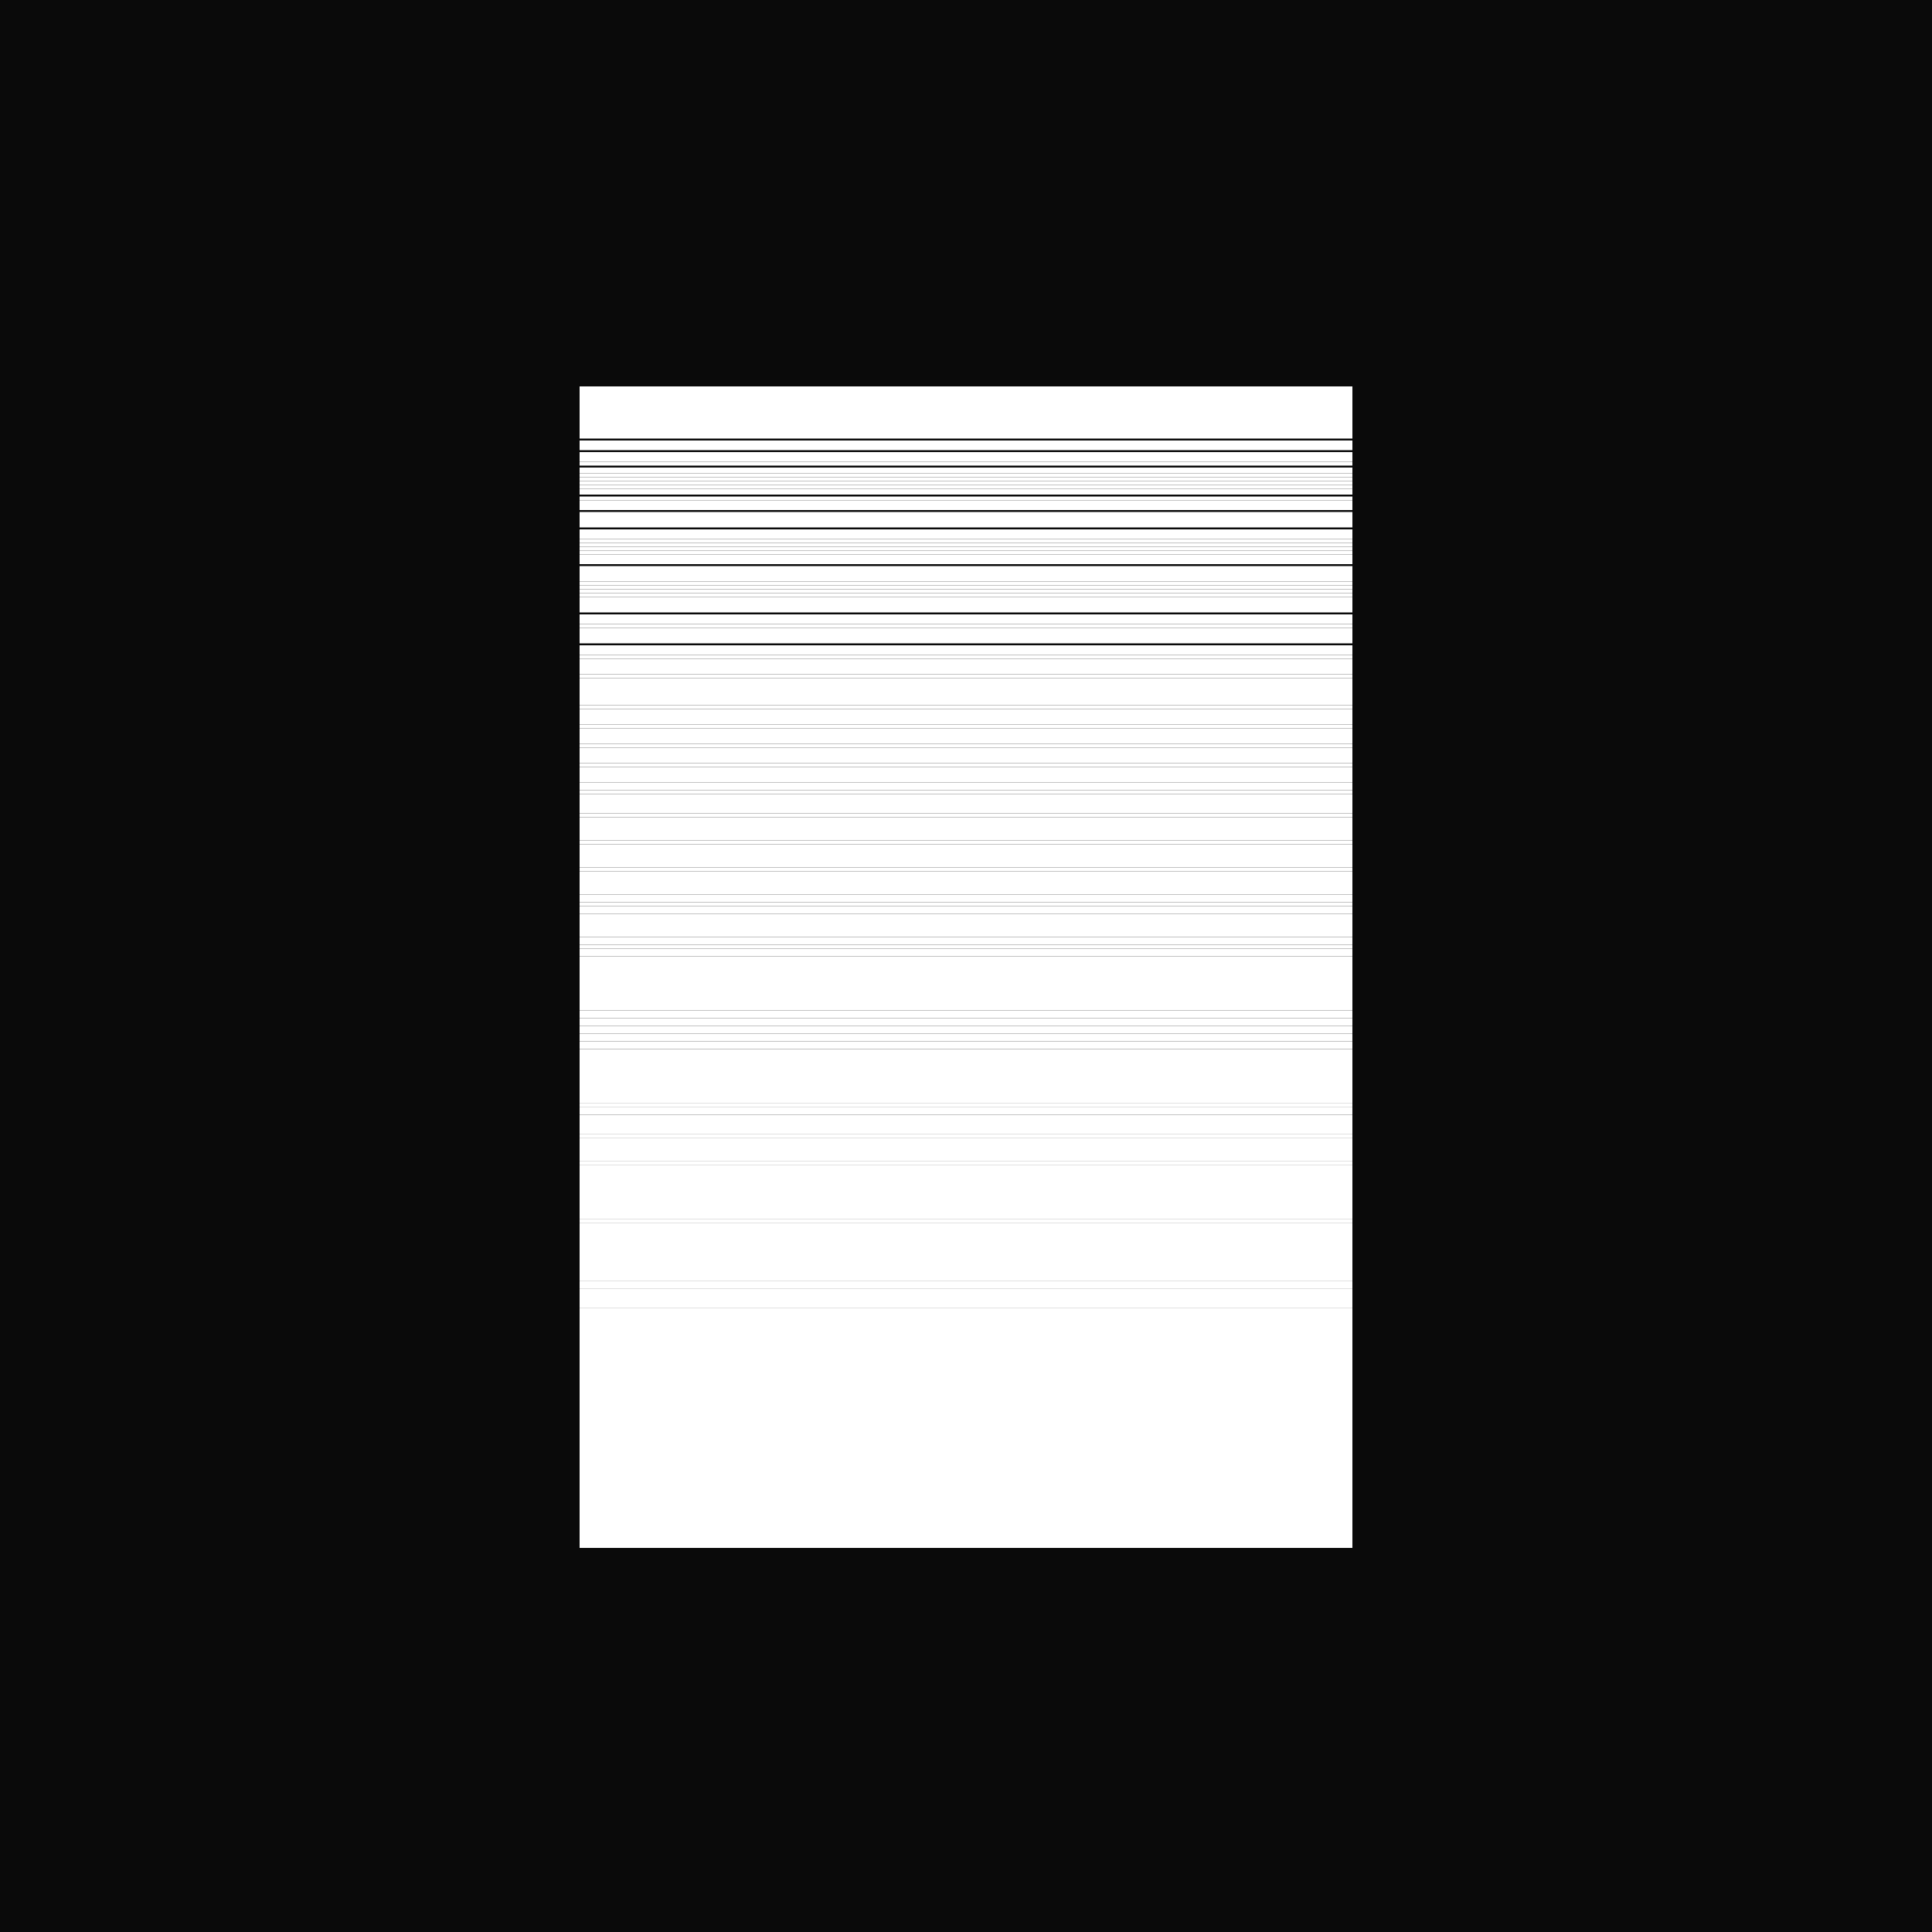
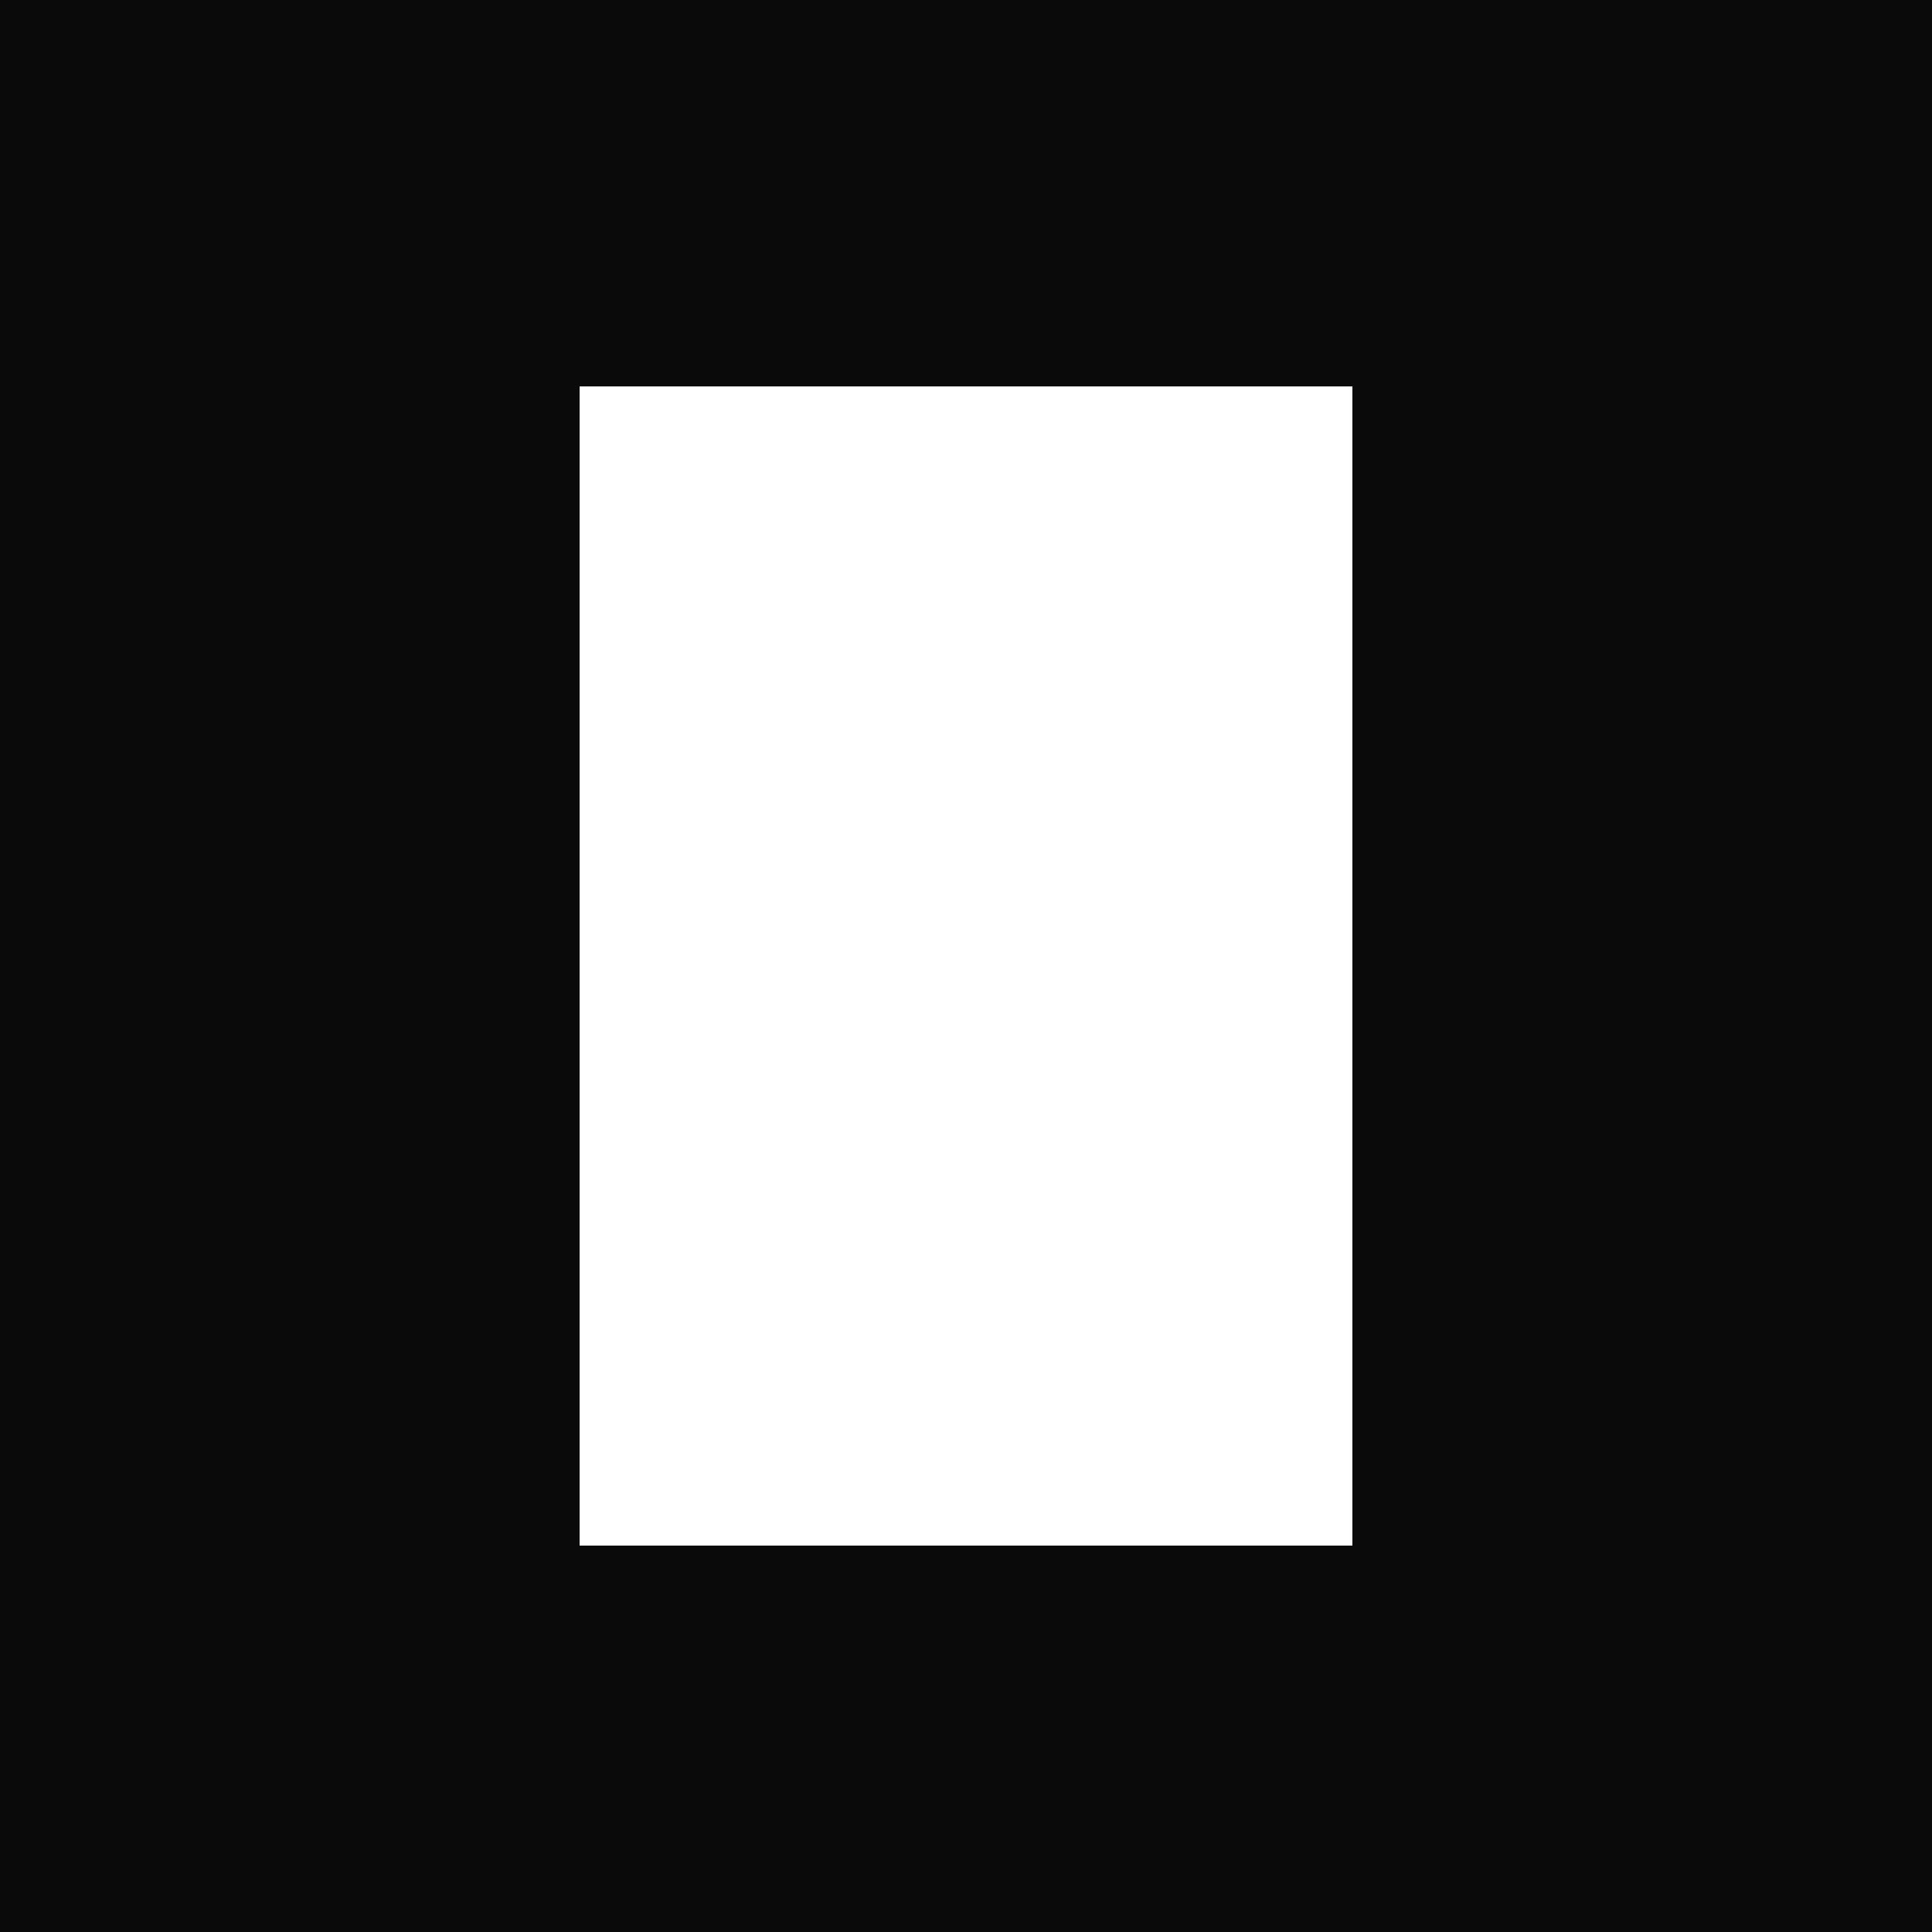
- <svg xmlns="http://www.w3.org/2000/svg" width="4000" height="4000" viewBox="0 0 1000 1000" fill="none">
+ <svg xmlns="http://www.w3.org/2000/svg" width="4000" height="4000" viewBox="0 0 1000 1000" fill="none" shape-rendering="crispEdges">
  <defs>
-     <rect id="l" width="400" height="2" fill="white" />
+     <rect id="l" width="400" height="4" fill="white" />
  </defs>
  <rect width="1000" height="1000" fill="#0A0A0A" />
-   <use href="#l" x="300" y="200" />
-   <use href="#l" x="300" y="202" />
-   <use href="#l" x="300" y="204" />
-   <use href="#l" x="300" y="206" />
-   <use href="#l" x="300" y="208" />
-   <use href="#l" x="300" y="210" />
-   <use href="#l" x="300" y="212" />
-   <use href="#l" x="300" y="214" />
-   <use href="#l" x="300" y="216" />
-   <use href="#l" x="300" y="218" />
-   <use href="#l" x="300" y="220" />
-   <use href="#l" x="300" y="222" />
-   <use href="#l" x="300" y="224" />
-   <use href="#l" x="300" y="225" />
-   <use href="#l" x="300" y="228" />
-   <use href="#l" x="300" y="230" />
-   <use href="#l" x="300" y="231" />
-   <use href="#l" x="300" y="234" />
-   <use href="#l" x="300" y="236" />
-   <use href="#l" x="300" y="237" />
-   <use href="#l" x="300" y="239" />
-   <use href="#l" x="300" y="242" />
-   <use href="#l" x="300" y="243" />
-   <use href="#l" x="300" y="245" />
-   <use href="#l" x="300" y="247" />
-   <use href="#l" x="300" y="249" />
-   <use href="#l" x="300" y="251" />
-   <use href="#l" x="300" y="253" />
-   <use href="#l" x="300" y="254" />
-   <use href="#l" x="300" y="257" />
-   <use href="#l" x="300" y="259" />
-   <use href="#l" x="300" y="260" />
-   <use href="#l" x="300" y="262" />
-   <use href="#l" x="300" y="265" />
-   <use href="#l" x="300" y="266" />
-   <use href="#l" x="300" y="268" />
-   <use href="#l" x="300" y="270" />
-   <use href="#l" x="300" y="271" />
-   <use href="#l" x="300" y="274" />
-   <use href="#l" x="300" y="276" />
-   <use href="#l" x="300" y="277" />
-   <use href="#l" x="300" y="279" />
-   <use href="#l" x="300" y="281" />
-   <use href="#l" x="300" y="283" />
-   <use href="#l" x="300" y="285" />
-   <use href="#l" x="300" y="287" />
-   <use href="#l" x="300" y="288" />
-   <use href="#l" x="300" y="290" />
-   <use href="#l" x="300" y="293" />
-   <use href="#l" x="300" y="294" />
-   <use href="#l" x="300" y="296" />
-   <use href="#l" x="300" y="298" />
-   <use href="#l" x="300" y="299" />
-   <use href="#l" x="300" y="301" />
-   <use href="#l" x="300" y="303" />
-   <use href="#l" x="300" y="305" />
-   <use href="#l" x="300" y="307" />
-   <use href="#l" x="300" y="309" />
-   <use href="#l" x="300" y="310" />
-   <use href="#l" x="300" y="312" />
-   <use href="#l" x="300" y="314" />
-   <use href="#l" x="300" y="315" />
-   <use href="#l" x="300" y="318" />
-   <use href="#l" x="300" y="320" />
-   <use href="#l" x="300" y="321" />
-   <use href="#l" x="300" y="323" />
-   <use href="#l" x="300" y="325" />
-   <use href="#l" x="300" y="326" />
-   <use href="#l" x="300" y="328" />
-   <use href="#l" x="300" y="330" />
-   <use href="#l" x="300" y="331" />
-   <use href="#l" x="300" y="334" />
-   <use href="#l" x="300" y="336" />
-   <use href="#l" x="300" y="337" />
-   <use href="#l" x="300" y="339" />
-   <use href="#l" x="300" y="341" />
-   <use href="#l" x="300" y="342" />
-   <use href="#l" x="300" y="344" />
-   <use href="#l" x="300" y="346" />
-   <use href="#l" x="300" y="347" />
-   <use href="#l" x="300" y="349" />
-   <use href="#l" x="300" y="351" />
-   <use href="#l" x="300" y="352" />
-   <use href="#l" x="300" y="354" />
-   <use href="#l" x="300" y="356" />
-   <use href="#l" x="300" y="358" />
-   <use href="#l" x="300" y="360" />
-   <use href="#l" x="300" y="362" />
-   <use href="#l" x="300" y="363" />
-   <use href="#l" x="300" y="365" />
-   <use href="#l" x="300" y="367" />
-   <use href="#l" x="300" y="368" />
-   <use href="#l" x="300" y="370" />
-   <use href="#l" x="300" y="372" />
-   <use href="#l" x="300" y="373" />
-   <use href="#l" x="300" y="375" />
-   <use href="#l" x="300" y="377" />
-   <use href="#l" x="300" y="378" />
-   <use href="#l" x="300" y="380" />
-   <use href="#l" x="300" y="382" />
-   <use href="#l" x="300" y="383" />
-   <use href="#l" x="300" y="385" />
-   <use href="#l" x="300" y="387" />
-   <use href="#l" x="300" y="388" />
-   <use href="#l" x="300" y="390" />
-   <use href="#l" x="300" y="392" />
-   <use href="#l" x="300" y="393" />
-   <use href="#l" x="300" y="395" />
-   <use href="#l" x="300" y="397" />
-   <use href="#l" x="300" y="398" />
-   <use href="#l" x="300" y="400" />
-   <use href="#l" x="300" y="402" />
-   <use href="#l" x="300" y="403" />
-   <use href="#l" x="300" y="405" />
-   <use href="#l" x="300" y="406" />
-   <use href="#l" x="300" y="407" />
-   <use href="#l" x="300" y="409" />
-   <use href="#l" x="300" y="411" />
-   <use href="#l" x="300" y="412" />
-   <use href="#l" x="300" y="414" />
-   <use href="#l" x="300" y="416" />
-   <use href="#l" x="300" y="418" />
-   <use href="#l" x="300" y="419" />
-   <use href="#l" x="300" y="421" />
-   <use href="#l" x="300" y="423" />
-   <use href="#l" x="300" y="424" />
-   <use href="#l" x="300" y="426" />
-   <use href="#l" x="300" y="428" />
-   <use href="#l" x="300" y="428" />
-   <use href="#l" x="300" y="430" />
-   <use href="#l" x="300" y="432" />
-   <use href="#l" x="300" y="433" />
-   <use href="#l" x="300" y="435" />
-   <use href="#l" x="300" y="437" />
-   <use href="#l" x="300" y="438" />
-   <use href="#l" x="300" y="440" />
-   <use href="#l" x="300" y="442" />
-   <use href="#l" x="300" y="443" />
-   <use href="#l" x="300" y="444" />
-   <use href="#l" x="300" y="446" />
-   <use href="#l" x="300" y="447" />
-   <use href="#l" x="300" y="449" />
-   <use href="#l" x="300" y="451" />
-   <use href="#l" x="300" y="452" />
-   <use href="#l" x="300" y="454" />
-   <use href="#l" x="300" y="455" />
-   <use href="#l" x="300" y="456" />
-   <use href="#l" x="300" y="458" />
-   <use href="#l" x="300" y="460" />
-   <use href="#l" x="300" y="461" />
-   <use href="#l" x="300" y="463" />
-   <use href="#l" x="300" y="464" />
-   <use href="#l" x="300" y="465" />
-   <use href="#l" x="300" y="467" />
-   <use href="#l" x="300" y="469" />
-   <use href="#l" x="300" y="470" />
-   <use href="#l" x="300" y="471" />
-   <use href="#l" x="300" y="473" />
-   <use href="#l" x="300" y="474" />
-   <use href="#l" x="300" y="476" />
-   <use href="#l" x="300" y="478" />
-   <use href="#l" x="300" y="479" />
-   <use href="#l" x="300" y="480" />
-   <use href="#l" x="300" y="482" />
-   <use href="#l" x="300" y="483" />
-   <use href="#l" x="300" y="485" />
-   <use href="#l" x="300" y="486" />
-   <use href="#l" x="300" y="487" />
-   <use href="#l" x="300" y="489" />
-   <use href="#l" x="300" y="491" />
-   <use href="#l" x="300" y="492" />
-   <use href="#l" x="300" y="493" />
-   <use href="#l" x="300" y="495" />
-   <use href="#l" x="300" y="496" />
-   <use href="#l" x="300" y="498" />
-   <use href="#l" x="300" y="499" />
-   <use href="#l" x="300" y="500" />
-   <use href="#l" x="300" y="502" />
-   <use href="#l" x="300" y="503" />
-   <use href="#l" x="300" y="504" />
-   <use href="#l" x="300" y="506" />
-   <use href="#l" x="300" y="508" />
-   <use href="#l" x="300" y="509" />
-   <use href="#l" x="300" y="510" />
-   <use href="#l" x="300" y="512" />
-   <use href="#l" x="300" y="513" />
-   <use href="#l" x="300" y="514" />
-   <use href="#l" x="300" y="516" />
-   <use href="#l" x="300" y="517" />
-   <use href="#l" x="300" y="518" />
-   <use href="#l" x="300" y="520" />
-   <use href="#l" x="300" y="521" />
-   <use href="#l" x="300" y="523" />
-   <use href="#l" x="300" y="524" />
-   <use href="#l" x="300" y="525" />
-   <use href="#l" x="300" y="527" />
-   <use href="#l" x="300" y="528" />
-   <use href="#l" x="300" y="529" />
-   <use href="#l" x="300" y="531" />
-   <use href="#l" x="300" y="532" />
-   <use href="#l" x="300" y="533" />
-   <use href="#l" x="300" y="535" />
-   <use href="#l" x="300" y="536" />
-   <use href="#l" x="300" y="537" />
-   <use href="#l" x="300" y="539" />
-   <use href="#l" x="300" y="540" />
-   <use href="#l" x="300" y="541" />
-   <use href="#l" x="300" y="543" />
-   <use href="#l" x="300" y="544" />
-   <use href="#l" x="300" y="545" />
-   <use href="#l" x="300" y="546" />
-   <use href="#l" x="300" y="548" />
-   <use href="#l" x="300" y="549" />
-   <use href="#l" x="300" y="550" />
-   <use href="#l" x="300" y="552" />
-   <use href="#l" x="300" y="553" />
-   <use href="#l" x="300" y="554" />
-   <use href="#l" x="300" y="556" />
-   <use href="#l" x="300" y="556" />
-   <use href="#l" x="300" y="558" />
-   <use href="#l" x="300" y="559" />
-   <use href="#l" x="300" y="560" />
-   <use href="#l" x="300" y="562" />
-   <use href="#l" x="300" y="563" />
-   <use href="#l" x="300" y="564" />
-   <use href="#l" x="300" y="566" />
-   <use href="#l" x="300" y="567" />
-   <use href="#l" x="300" y="568" />
-   <use href="#l" x="300" y="569" />
-   <use href="#l" x="300" y="571" />
-   <use href="#l" x="300" y="571" />
-   <use href="#l" x="300" y="573" />
-   <use href="#l" x="300" y="574" />
-   <use href="#l" x="300" y="575" />
-   <use href="#l" x="300" y="577" />
-   <use href="#l" x="300" y="578" />
-   <use href="#l" x="300" y="579" />
-   <use href="#l" x="300" y="580" />
-   <use href="#l" x="300" y="582" />
-   <use href="#l" x="300" y="582" />
-   <use href="#l" x="300" y="584" />
-   <use href="#l" x="300" y="585" />
-   <use href="#l" x="300" y="587" />
-   <use href="#l" x="300" y="587" />
-   <use href="#l" x="300" y="589" />
-   <use href="#l" x="300" y="590" />
-   <use href="#l" x="300" y="591" />
-   <use href="#l" x="300" y="592" />
-   <use href="#l" x="300" y="594" />
-   <use href="#l" x="300" y="595" />
-   <use href="#l" x="300" y="596" />
-   <use href="#l" x="300" y="597" />
-   <use href="#l" x="300" y="598" />
-   <use href="#l" x="300" y="599" />
-   <use href="#l" x="300" y="601" />
-   <use href="#l" x="300" y="601" />
-   <use href="#l" x="300" y="603" />
-   <use href="#l" x="300" y="604" />
-   <use href="#l" x="300" y="605" />
-   <use href="#l" x="300" y="606" />
-   <use href="#l" x="300" y="608" />
-   <use href="#l" x="300" y="608" />
-   <use href="#l" x="300" y="610" />
-   <use href="#l" x="300" y="611" />
-   <use href="#l" x="300" y="612" />
-   <use href="#l" x="300" y="613" />
-   <use href="#l" x="300" y="614" />
-   <use href="#l" x="300" y="615" />
-   <use href="#l" x="300" y="616" />
-   <use href="#l" x="300" y="618" />
-   <use href="#l" x="300" y="618" />
-   <use href="#l" x="300" y="620" />
-   <use href="#l" x="300" y="621" />
-   <use href="#l" x="300" y="622" />
-   <use href="#l" x="300" y="623" />
-   <use href="#l" x="300" y="624" />
-   <use href="#l" x="300" y="625" />
-   <use href="#l" x="300" y="626" />
-   <use href="#l" x="300" y="627" />
-   <use href="#l" x="300" y="628" />
-   <use href="#l" x="300" y="629" />
-   <use href="#l" x="300" y="631" />
-   <use href="#l" x="300" y="631" />
-   <use href="#l" x="300" y="633" />
-   <use href="#l" x="300" y="634" />
-   <use href="#l" x="300" y="634" />
-   <use href="#l" x="300" y="636" />
-   <use href="#l" x="300" y="637" />
-   <use href="#l" x="300" y="638" />
-   <use href="#l" x="300" y="639" />
-   <use href="#l" x="300" y="640" />
-   <use href="#l" x="300" y="641" />
-   <use href="#l" x="300" y="642" />
-   <use href="#l" x="300" y="643" />
-   <use href="#l" x="300" y="644" />
-   <use href="#l" x="300" y="645" />
-   <use href="#l" x="300" y="646" />
-   <use href="#l" x="300" y="647" />
-   <use href="#l" x="300" y="648" />
-   <use href="#l" x="300" y="649" />
-   <use href="#l" x="300" y="650" />
-   <use href="#l" x="300" y="651" />
-   <use href="#l" x="300" y="652" />
-   <use href="#l" x="300" y="653" />
-   <use href="#l" x="300" y="654" />
-   <use href="#l" x="300" y="655" />
-   <use href="#l" x="300" y="656" />
-   <use href="#l" x="300" y="657" />
-   <use href="#l" x="300" y="658" />
-   <use href="#l" x="300" y="659" />
-   <use href="#l" x="300" y="660" />
-   <use href="#l" x="300" y="661" />
-   <use href="#l" x="300" y="661" />
-   <use href="#l" x="300" y="663" />
-   <use href="#l" x="300" y="664" />
-   <use href="#l" x="300" y="664" />
-   <use href="#l" x="300" y="665" />
-   <use href="#l" x="300" y="667" />
-   <use href="#l" x="300" y="667" />
-   <use href="#l" x="300" y="668" />
-   <use href="#l" x="300" y="669" />
-   <use href="#l" x="300" y="670" />
-   <use href="#l" x="300" y="671" />
-   <use href="#l" x="300" y="672" />
-   <use href="#l" x="300" y="673" />
-   <use href="#l" x="300" y="674" />
-   <use href="#l" x="300" y="675" />
-   <use href="#l" x="300" y="675" />
-   <use href="#l" x="300" y="677" />
-   <use href="#l" x="300" y="678" />
-   <use href="#l" x="300" y="678" />
-   <use href="#l" x="300" y="679" />
-   <use href="#l" x="300" y="680" />
-   <use href="#l" x="300" y="681" />
-   <use href="#l" x="300" y="682" />
-   <use href="#l" x="300" y="683" />
-   <use href="#l" x="300" y="684" />
-   <use href="#l" x="300" y="685" />
-   <use href="#l" x="300" y="686" />
-   <use href="#l" x="300" y="686" />
-   <use href="#l" x="300" y="687" />
-   <use href="#l" x="300" y="688" />
-   <use href="#l" x="300" y="689" />
-   <use href="#l" x="300" y="690" />
-   <use href="#l" x="300" y="691" />
-   <use href="#l" x="300" y="691" />
-   <use href="#l" x="300" y="692" />
-   <use href="#l" x="300" y="693" />
-   <use href="#l" x="300" y="694" />
-   <use href="#l" x="300" y="695" />
-   <use href="#l" x="300" y="696" />
-   <use href="#l" x="300" y="696" />
-   <use href="#l" x="300" y="697" />
-   <use href="#l" x="300" y="698" />
-   <use href="#l" x="300" y="699" />
-   <use href="#l" x="300" y="700" />
-   <use href="#l" x="300" y="701" />
-   <use href="#l" x="300" y="701" />
-   <use href="#l" x="300" y="702" />
-   <use href="#l" x="300" y="703" />
-   <use href="#l" x="300" y="704" />
-   <use href="#l" x="300" y="705" />
-   <use href="#l" x="300" y="706" />
-   <use href="#l" x="300" y="707" />
-   <use href="#l" x="300" y="707" />
-   <use href="#l" x="300" y="708" />
-   <use href="#l" x="300" y="709" />
-   <use href="#l" x="300" y="709" />
-   <use href="#l" x="300" y="710" />
-   <use href="#l" x="300" y="711" />
-   <use href="#l" x="300" y="712" />
-   <use href="#l" x="300" y="713" />
-   <use href="#l" x="300" y="713" />
-   <use href="#l" x="300" y="714" />
-   <use href="#l" x="300" y="715" />
-   <use href="#l" x="300" y="716" />
-   <use href="#l" x="300" y="716" />
-   <use href="#l" x="300" y="717" />
-   <use href="#l" x="300" y="718" />
-   <use href="#l" x="300" y="718" />
-   <use href="#l" x="300" y="719" />
-   <use href="#l" x="300" y="720" />
-   <use href="#l" x="300" y="721" />
-   <use href="#l" x="300" y="721" />
-   <use href="#l" x="300" y="722" />
-   <use href="#l" x="300" y="723" />
-   <use href="#l" x="300" y="724" />
-   <use href="#l" x="300" y="724" />
-   <use href="#l" x="300" y="725" />
-   <use href="#l" x="300" y="726" />
-   <use href="#l" x="300" y="727" />
-   <use href="#l" x="300" y="727" />
-   <use href="#l" x="300" y="728" />
-   <use href="#l" x="300" y="729" />
-   <use href="#l" x="300" y="729" />
-   <use href="#l" x="300" y="730" />
-   <use href="#l" x="300" y="731" />
-   <use href="#l" x="300" y="731" />
-   <use href="#l" x="300" y="732" />
-   <use href="#l" x="300" y="733" />
-   <use href="#l" x="300" y="733" />
-   <use href="#l" x="300" y="734" />
-   <use href="#l" x="300" y="735" />
-   <use href="#l" x="300" y="735" />
-   <use href="#l" x="300" y="736" />
-   <use href="#l" x="300" y="737" />
-   <use href="#l" x="300" y="737" />
-   <use href="#l" x="300" y="738" />
-   <use href="#l" x="300" y="739" />
-   <use href="#l" x="300" y="739" />
-   <use href="#l" x="300" y="740" />
-   <use href="#l" x="300" y="740" />
-   <use href="#l" x="300" y="741" />
-   <use href="#l" x="300" y="742" />
-   <use href="#l" x="300" y="742" />
-   <use href="#l" x="300" y="743" />
-   <use href="#l" x="300" y="743" />
-   <use href="#l" x="300" y="744" />
-   <use href="#l" x="300" y="745" />
-   <use href="#l" x="300" y="745" />
-   <use href="#l" x="300" y="746" />
-   <use href="#l" x="300" y="746" />
-   <use href="#l" x="300" y="747" />
-   <use href="#l" x="300" y="748" />
-   <use href="#l" x="300" y="748" />
-   <use href="#l" x="300" y="749" />
-   <use href="#l" x="300" y="749" />
-   <use href="#l" x="300" y="750" />
-   <use href="#l" x="300" y="751" />
-   <use href="#l" x="300" y="751" />
-   <use href="#l" x="300" y="752" />
-   <use href="#l" x="300" y="752" />
-   <use href="#l" x="300" y="753" />
-   <use href="#l" x="300" y="753" />
-   <use href="#l" x="300" y="754" />
-   <use href="#l" x="300" y="755" />
-   <use href="#l" x="300" y="755" />
-   <use href="#l" x="300" y="756" />
-   <use href="#l" x="300" y="756" />
-   <use href="#l" x="300" y="756" />
-   <use href="#l" x="300" y="757" />
-   <use href="#l" x="300" y="758" />
-   <use href="#l" x="300" y="758" />
-   <use href="#l" x="300" y="759" />
-   <use href="#l" x="300" y="759" />
-   <use href="#l" x="300" y="760" />
-   <use href="#l" x="300" y="760" />
-   <use href="#l" x="300" y="761" />
-   <use href="#l" x="300" y="761" />
-   <use href="#l" x="300" y="762" />
-   <use href="#l" x="300" y="762" />
-   <use href="#l" x="300" y="763" />
-   <use href="#l" x="300" y="763" />
-   <use href="#l" x="300" y="764" />
-   <use href="#l" x="300" y="764" />
-   <use href="#l" x="300" y="765" />
-   <use href="#l" x="300" y="765" />
-   <use href="#l" x="300" y="766" />
-   <use href="#l" x="300" y="766" />
-   <use href="#l" x="300" y="767" />
-   <use href="#l" x="300" y="767" />
-   <use href="#l" x="300" y="768" />
-   <use href="#l" x="300" y="768" />
-   <use href="#l" x="300" y="768" />
-   <use href="#l" x="300" y="769" />
-   <use href="#l" x="300" y="769" />
-   <use href="#l" x="300" y="770" />
-   <use href="#l" x="300" y="770" />
-   <use href="#l" x="300" y="771" />
-   <use href="#l" x="300" y="771" />
-   <use href="#l" x="300" y="772" />
-   <use href="#l" x="300" y="772" />
-   <use href="#l" x="300" y="772" />
-   <use href="#l" x="300" y="773" />
-   <use href="#l" x="300" y="773" />
-   <use href="#l" x="300" y="774" />
-   <use href="#l" x="300" y="774" />
-   <use href="#l" x="300" y="775" />
-   <use href="#l" x="300" y="775" />
-   <use href="#l" x="300" y="775" />
-   <use href="#l" x="300" y="776" />
-   <use href="#l" x="300" y="776" />
-   <use href="#l" x="300" y="776" />
-   <use href="#l" x="300" y="777" />
-   <use href="#l" x="300" y="777" />
-   <use href="#l" x="300" y="778" />
-   <use href="#l" x="300" y="778" />
-   <use href="#l" x="300" y="779" />
-   <use href="#l" x="300" y="779" />
-   <use href="#l" x="300" y="779" />
-   <use href="#l" x="300" y="780" />
-   <use href="#l" x="300" y="780" />
-   <use href="#l" x="300" y="780" />
-   <use href="#l" x="300" y="781" />
-   <use href="#l" x="300" y="781" />
-   <use href="#l" x="300" y="781" />
-   <use href="#l" x="300" y="782" />
-   <use href="#l" x="300" y="782" />
-   <use href="#l" x="300" y="782" />
-   <use href="#l" x="300" y="783" />
-   <use href="#l" x="300" y="783" />
-   <use href="#l" x="300" y="783" />
-   <use href="#l" x="300" y="784" />
-   <use href="#l" x="300" y="784" />
-   <use href="#l" x="300" y="784" />
-   <use href="#l" x="300" y="785" />
-   <use href="#l" x="300" y="785" />
-   <use href="#l" x="300" y="785" />
-   <use href="#l" x="300" y="786" />
-   <use href="#l" x="300" y="786" />
-   <use href="#l" x="300" y="786" />
-   <use href="#l" x="300" y="787" />
-   <use href="#l" x="300" y="787" />
-   <use href="#l" x="300" y="787" />
-   <use href="#l" x="300" y="787" />
-   <use href="#l" x="300" y="788" />
-   <use href="#l" x="300" y="788" />
-   <use href="#l" x="300" y="788" />
-   <use href="#l" x="300" y="788" />
-   <use href="#l" x="300" y="789" />
-   <use href="#l" x="300" y="789" />
-   <use href="#l" x="300" y="789" />
-   <use href="#l" x="300" y="790" />
-   <use href="#l" x="300" y="790" />
-   <use href="#l" x="300" y="790" />
-   <use href="#l" x="300" y="790" />
-   <use href="#l" x="300" y="791" />
-   <use href="#l" x="300" y="791" />
-   <use href="#l" x="300" y="791" />
-   <use href="#l" x="300" y="791" />
-   <use href="#l" x="300" y="791" />
-   <use href="#l" x="300" y="792" />
-   <use href="#l" x="300" y="792" />
-   <use href="#l" x="300" y="792" />
-   <use href="#l" x="300" y="792" />
-   <use href="#l" x="300" y="793" />
-   <use href="#l" x="300" y="793" />
-   <use href="#l" x="300" y="793" />
-   <use href="#l" x="300" y="793" />
-   <use href="#l" x="300" y="793" />
-   <use href="#l" x="300" y="794" />
-   <use href="#l" x="300" y="794" />
-   <use href="#l" x="300" y="794" />
-   <use href="#l" x="300" y="794" />
-   <use href="#l" x="300" y="794" />
-   <use href="#l" x="300" y="795" />
-   <use href="#l" x="300" y="795" />
-   <use href="#l" x="300" y="795" />
-   <use href="#l" x="300" y="795" />
-   <use href="#l" x="300" y="795" />
-   <use href="#l" x="300" y="795" />
-   <use href="#l" x="300" y="796" />
-   <use href="#l" x="300" y="796" />
-   <use href="#l" x="300" y="796" />
-   <use href="#l" x="300" y="796" />
-   <use href="#l" x="300" y="796" />
-   <use href="#l" x="300" y="796" />
-   <use href="#l" x="300" y="796" />
-   <use href="#l" x="300" y="797" />
-   <use href="#l" x="300" y="797" />
-   <use href="#l" x="300" y="797" />
-   <use href="#l" x="300" y="797" />
-   <use href="#l" x="300" y="797" />
-   <use href="#l" x="300" y="797" />
-   <use href="#l" x="300" y="797" />
-   <use href="#l" x="300" y="798" />
-   <use href="#l" x="300" y="798" />
-   <use href="#l" x="300" y="798" />
-   <use href="#l" x="300" y="798" />
-   <use href="#l" x="300" y="798" />
-   <use href="#l" x="300" y="798" />
-   <use href="#l" x="300" y="798" />
-   <use href="#l" x="300" y="798" />
-   <use href="#l" x="300" y="798" />
-   <use href="#l" x="300" y="798" />
-   <use href="#l" x="300" y="798" />
-   <use href="#l" x="300" y="799" />
-   <use href="#l" x="300" y="799" />
-   <use href="#l" x="300" y="799" />
-   <use href="#l" x="300" y="799" />
-   <use href="#l" x="300" y="799" />
-   <use href="#l" x="300" y="799" />
-   <use href="#l" x="300" y="799" />
-   <use href="#l" x="300" y="799" />
-   <use href="#l" x="300" y="799" />
-   <use href="#l" x="300" y="799" />
-   <use href="#l" x="300" y="799" />
-   <use href="#l" x="300" y="799" />
-   <use href="#l" x="300" y="799" />
-   <use href="#l" x="300" y="799" />
-   <use href="#l" x="300" y="799" />
-   <use href="#l" x="300" y="799" />
-   <use href="#l" x="300" y="799" />
-   <use href="#l" x="300" y="799" />
-   <use href="#l" x="300" y="799" />
-   <use href="#l" x="300" y="799" />
-   <use href="#l" x="300" y="799" />
-   <use href="#l" x="300" y="799" />
-   <use href="#l" x="300" y="799" />
-   <use href="#l" x="300" y="799" />
+   <rect x="300" y="200" width="400" height="600" fill="white" />
</svg>
